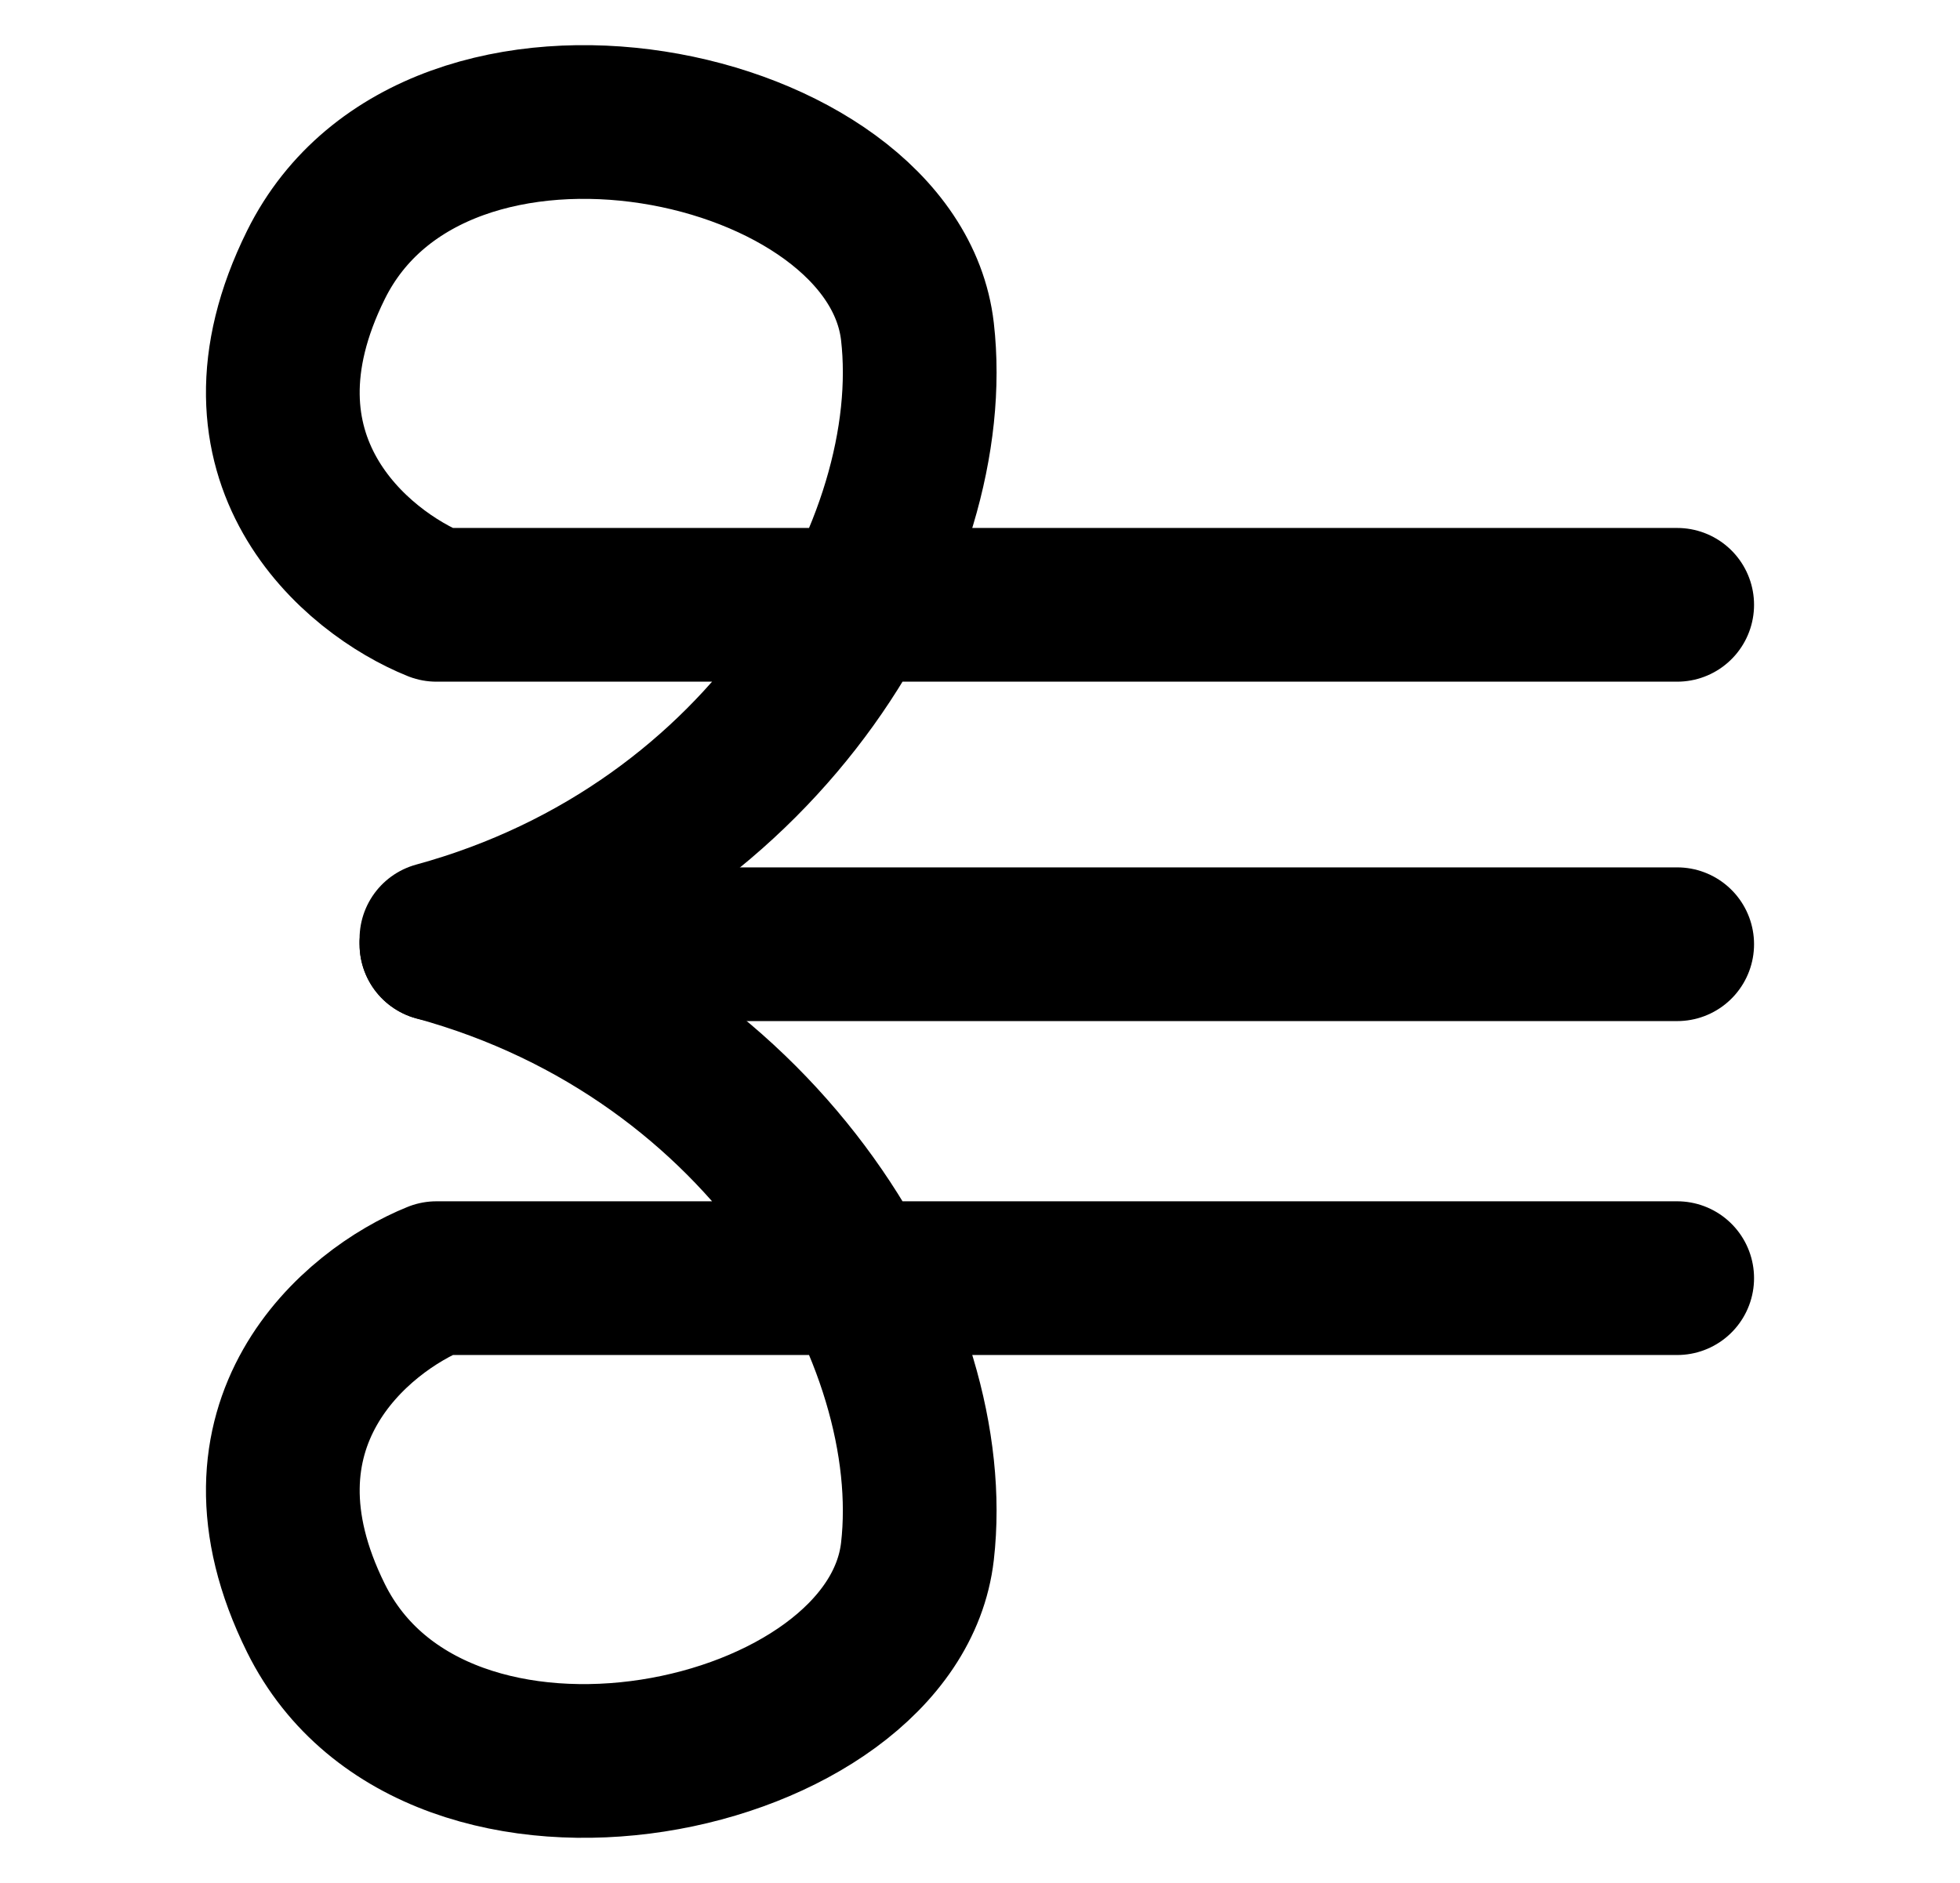
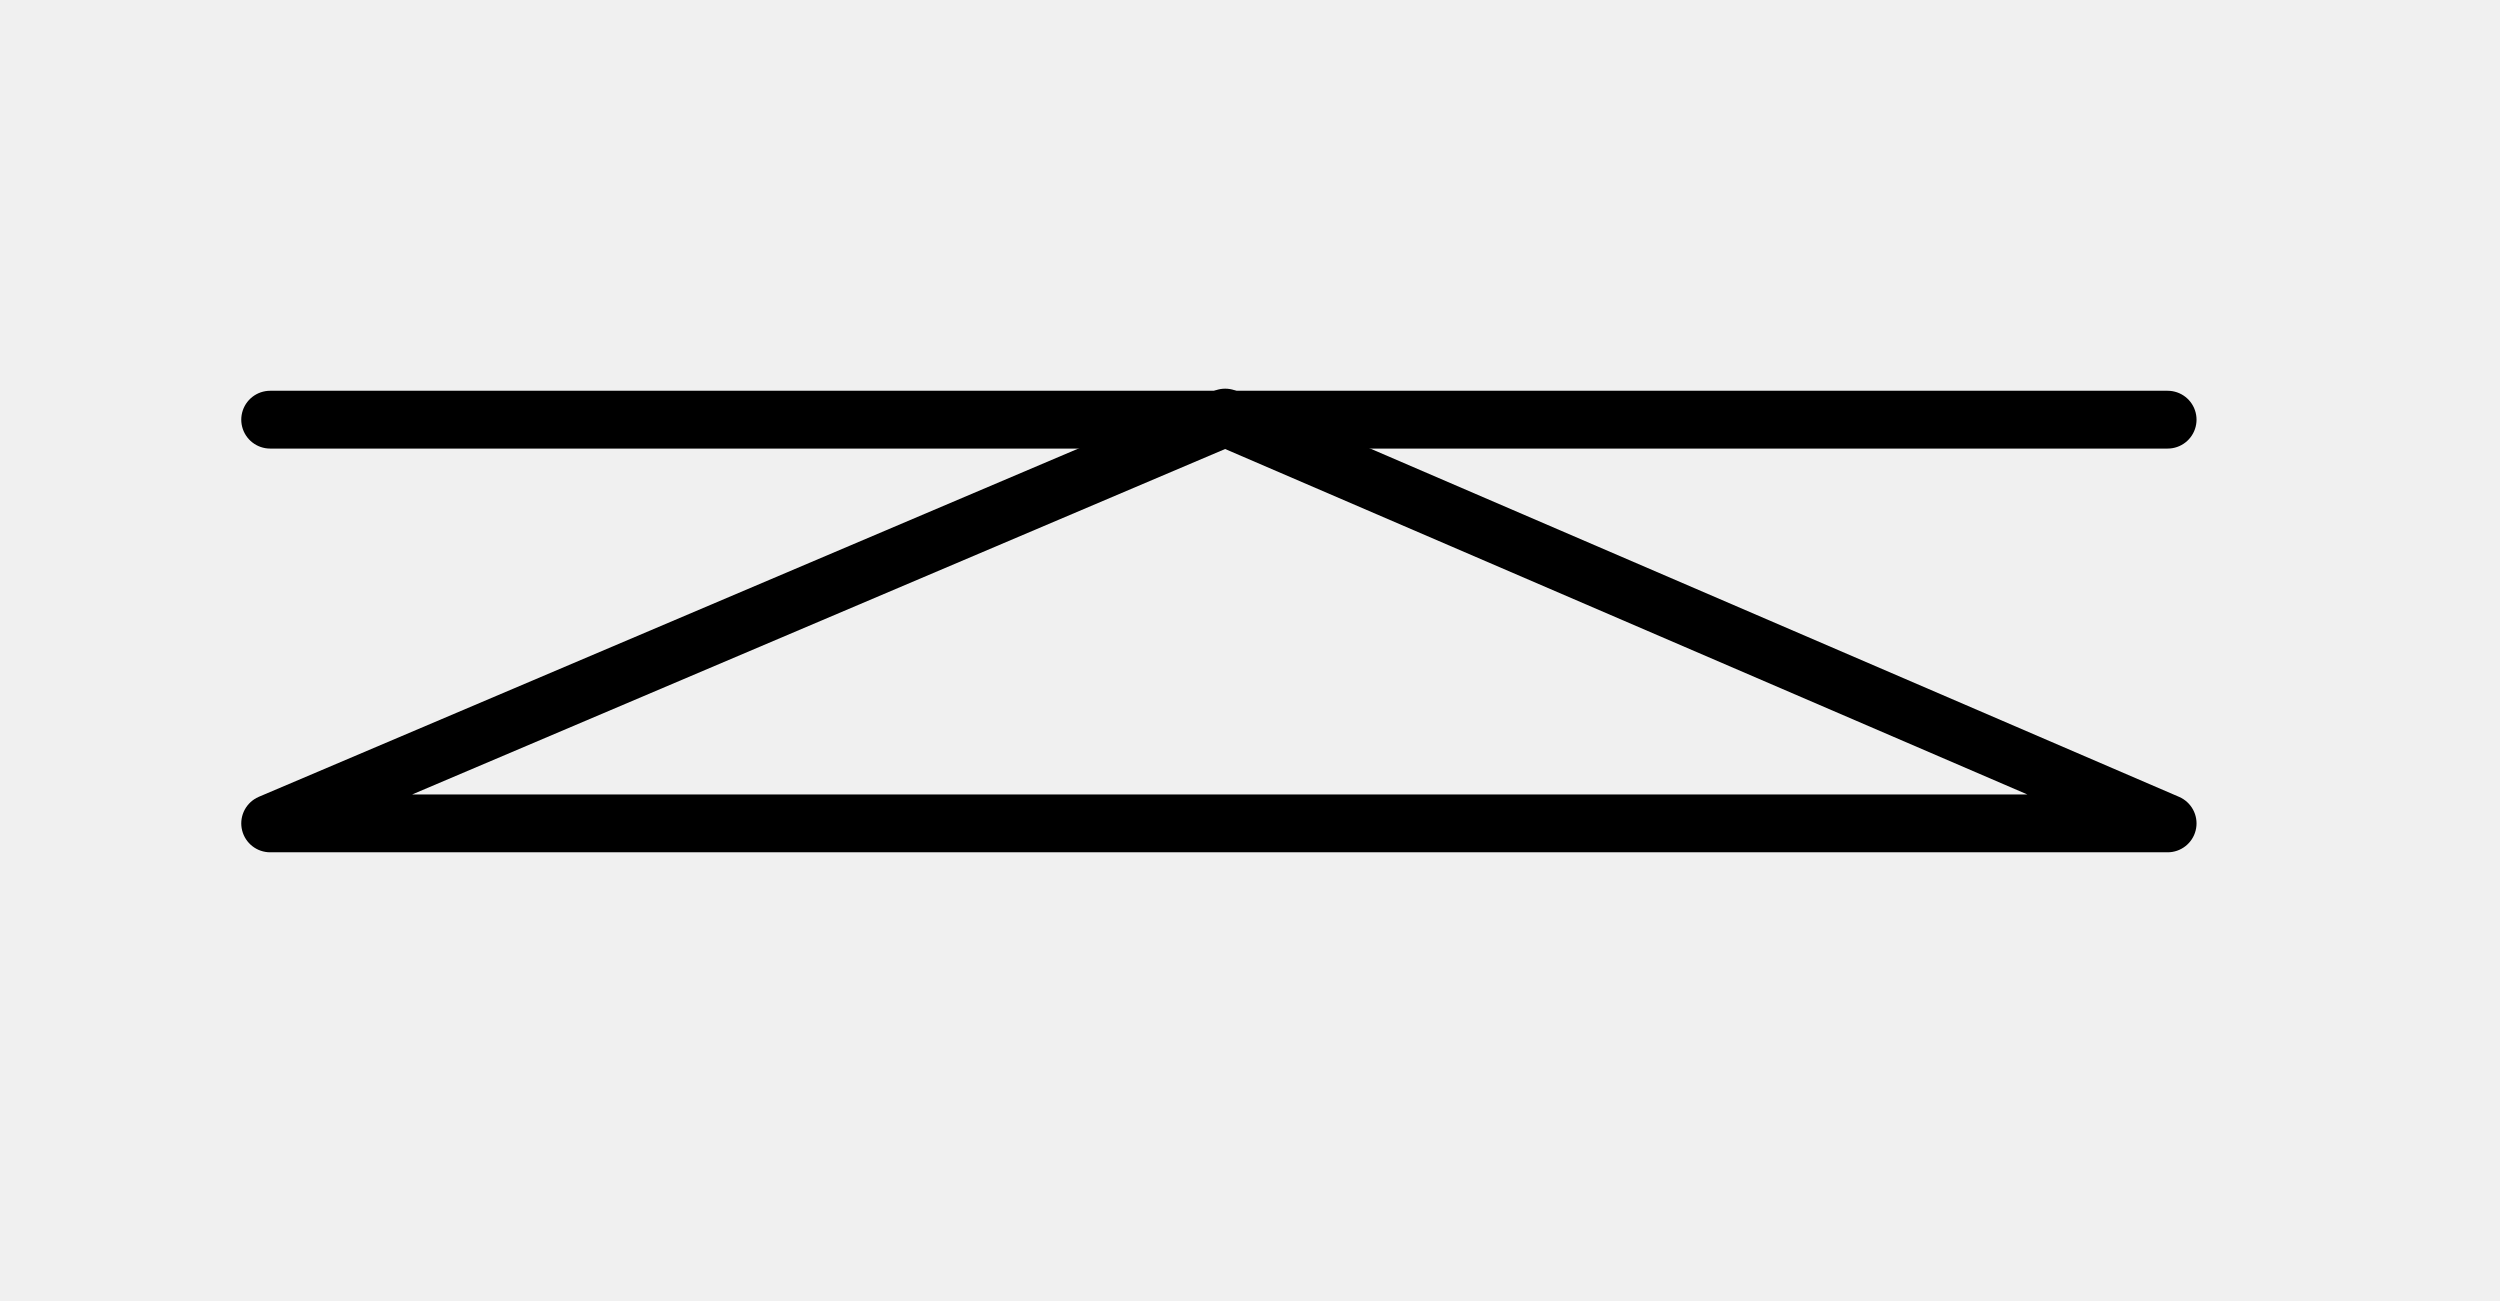
- <svg xmlns="http://www.w3.org/2000/svg" width="102" height="98" viewBox="0 0 102 98" fill="none">
-   <rect width="102" height="98" fill="white" />
-   <path d="M87.282 31.478H22.712C18.533 29.795 11.428 23.901 16.443 13.783C22.712 1.136 46.48 6.195 47.745 17.261C49.01 28.327 40.047 44.114 22.712 48.857" stroke="black" stroke-width="8" stroke-linecap="round" stroke-linejoin="round" />
-   <path d="M87.282 66.522H22.712C18.533 68.205 11.428 74.099 16.443 84.217C22.712 96.864 46.48 91.805 47.745 80.739C49.01 69.673 40.047 53.886 22.712 49.143" stroke="black" stroke-width="8" stroke-linecap="round" stroke-linejoin="round" />
-   <path d="M22.712 49.143H87.282" stroke="black" stroke-width="8" stroke-linecap="round" stroke-linejoin="round" />
+ <svg xmlns="http://www.w3.org/2000/svg" width="173" height="90" viewBox="0 0 173 90" fill="none">
+   <g id="burger">
+     <path id="top" d="M18.695 29.041H150" stroke="black" stroke-width="4" stroke-linecap="round" stroke-linejoin="round" />
+     <path id="bottom" d="M150 56.979H18.695L84.784 28.896L150 56.979Z" stroke="black" stroke-width="4" stroke-linecap="round" stroke-linejoin="round" />
+   </g>
</svg>
